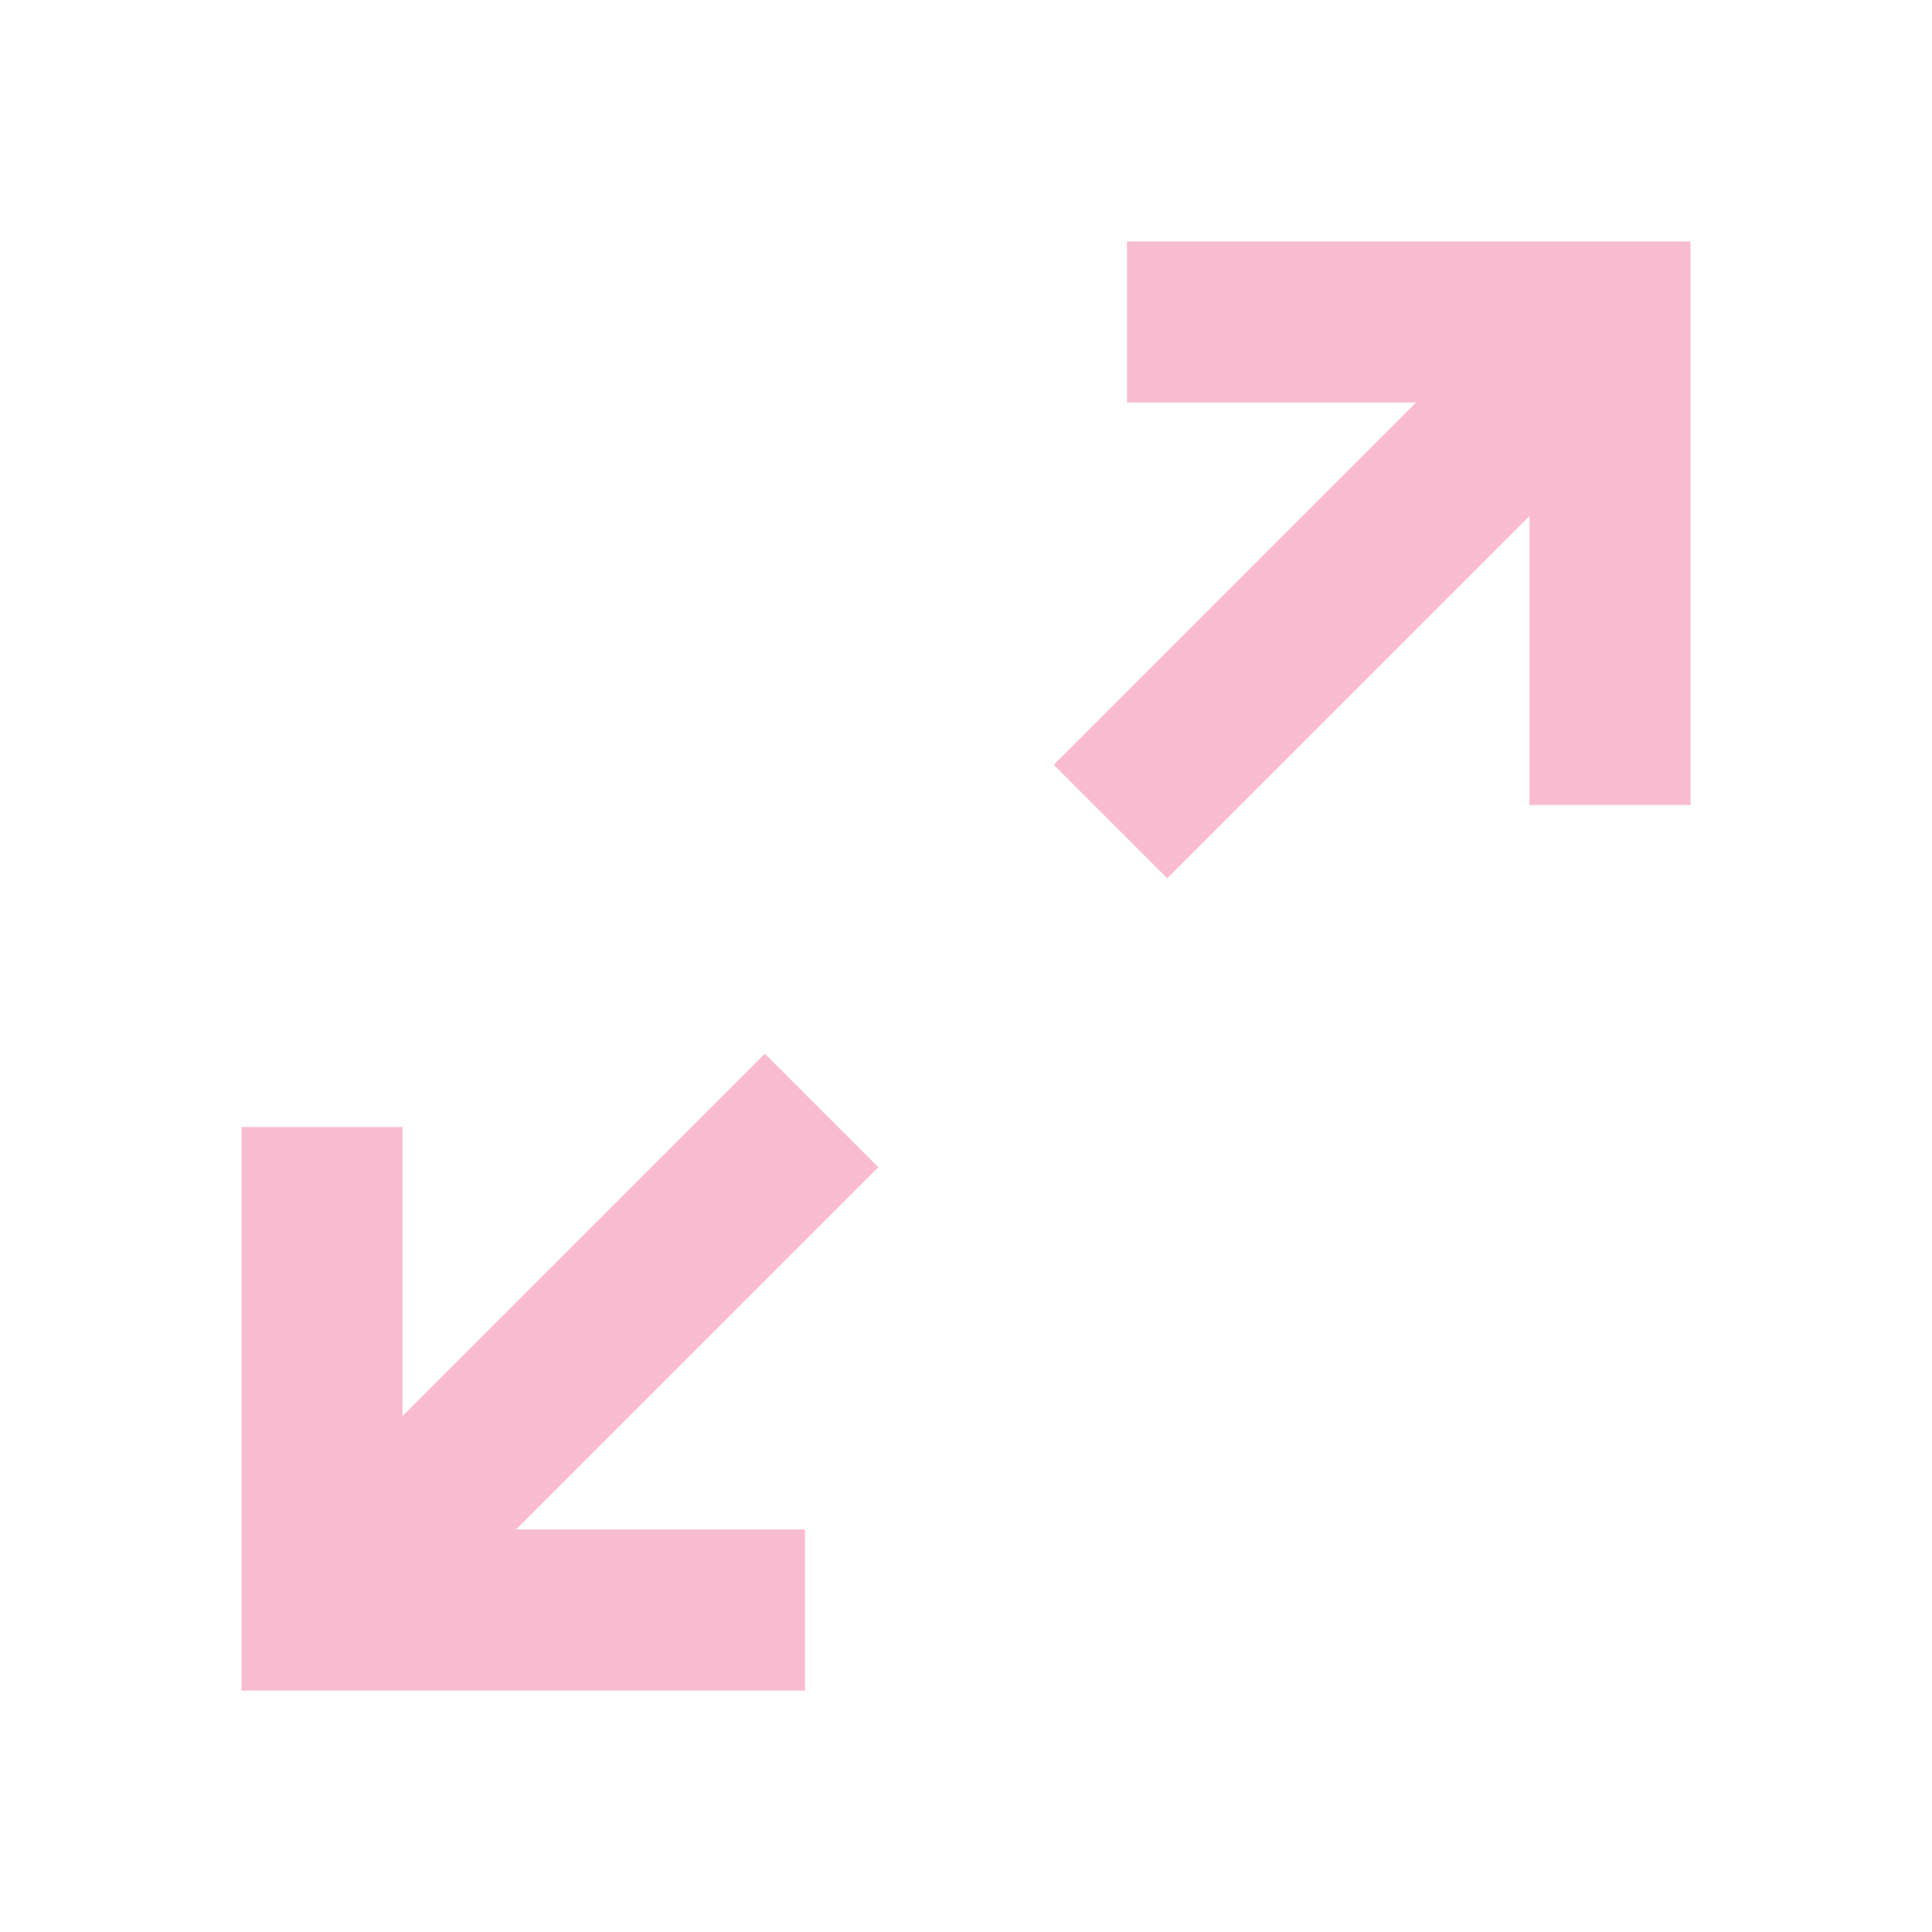
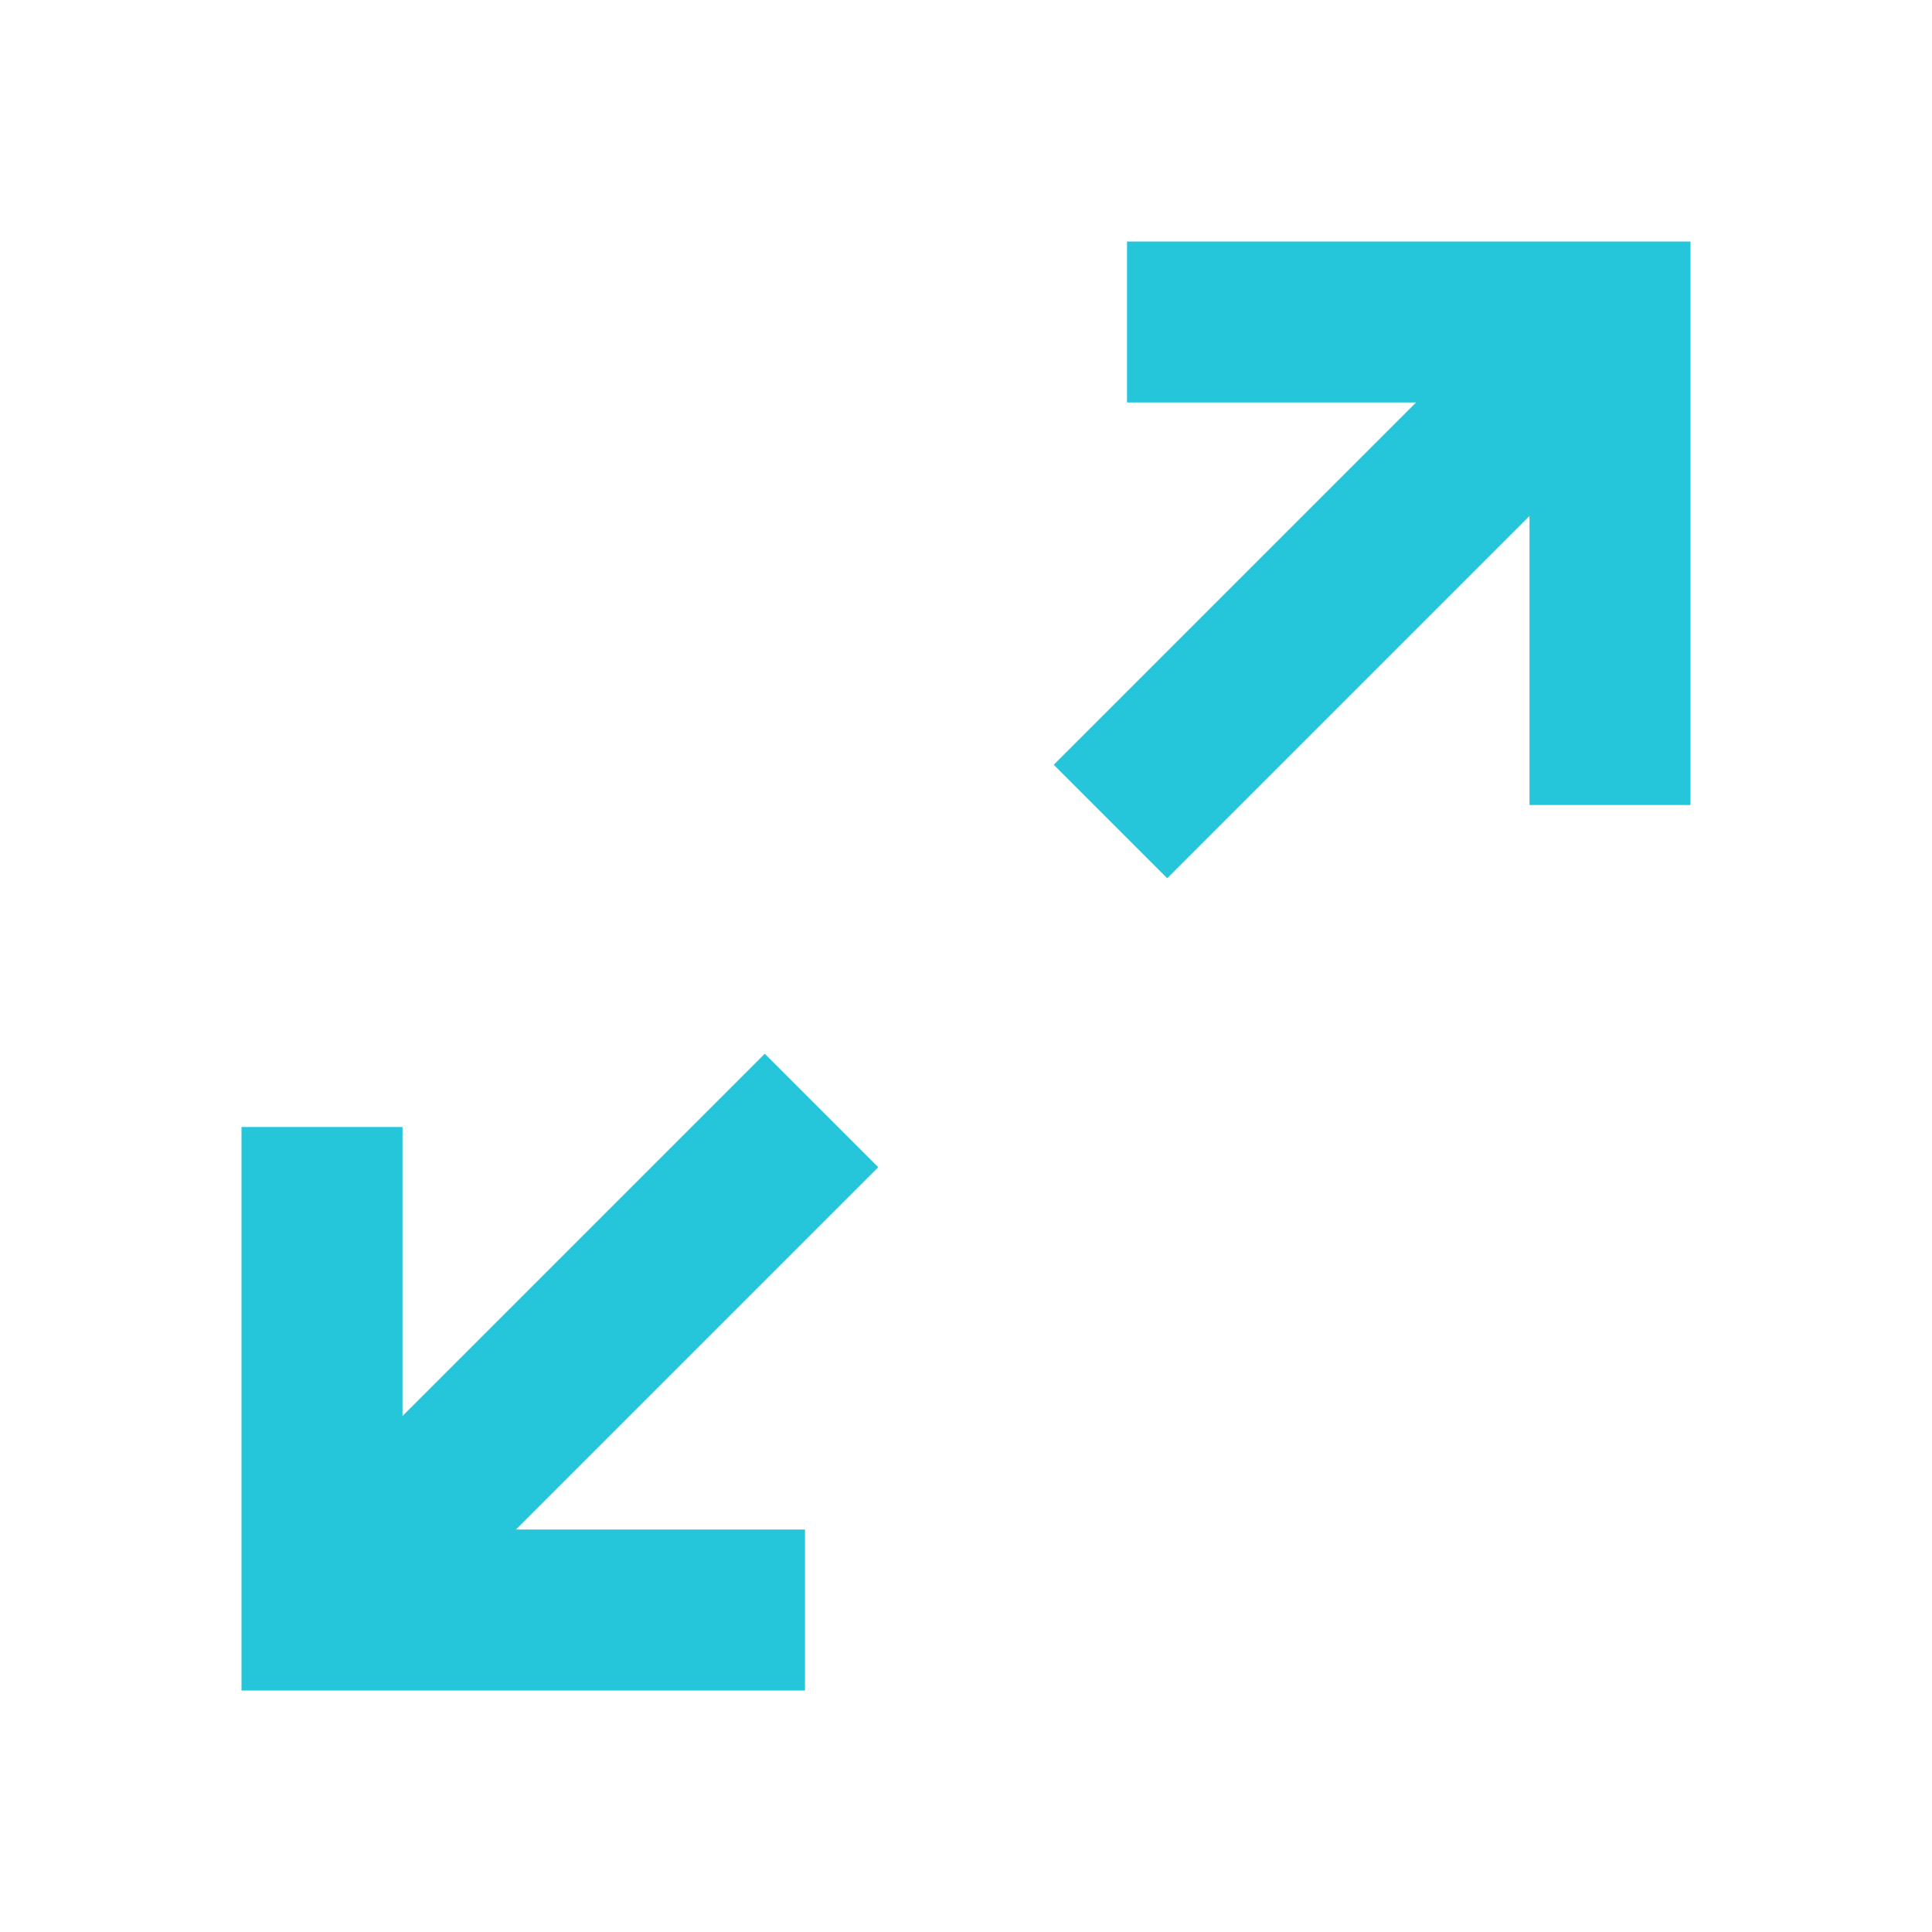
<svg xmlns="http://www.w3.org/2000/svg" version="1.1" width="16px" height="16px" viewBox="0 0 24 24">
-   <path fill="#F8BBD0" d="M10,21V19H6.41L10.91,14.5L9.5,13.09L5,17.59V14H3V21H10M14.5,10.91L19,6.41V10H21V3H14V5H17.59L13.09,9.5L14.5,10.91Z" />
+   <path fill="#26C6DA" d="M10,21V19H6.41L10.91,14.5L9.5,13.09L5,17.59V14H3V21H10M14.5,10.91L19,6.41V10H21V3H14V5H17.59L13.09,9.5L14.5,10.91Z" />
</svg>
